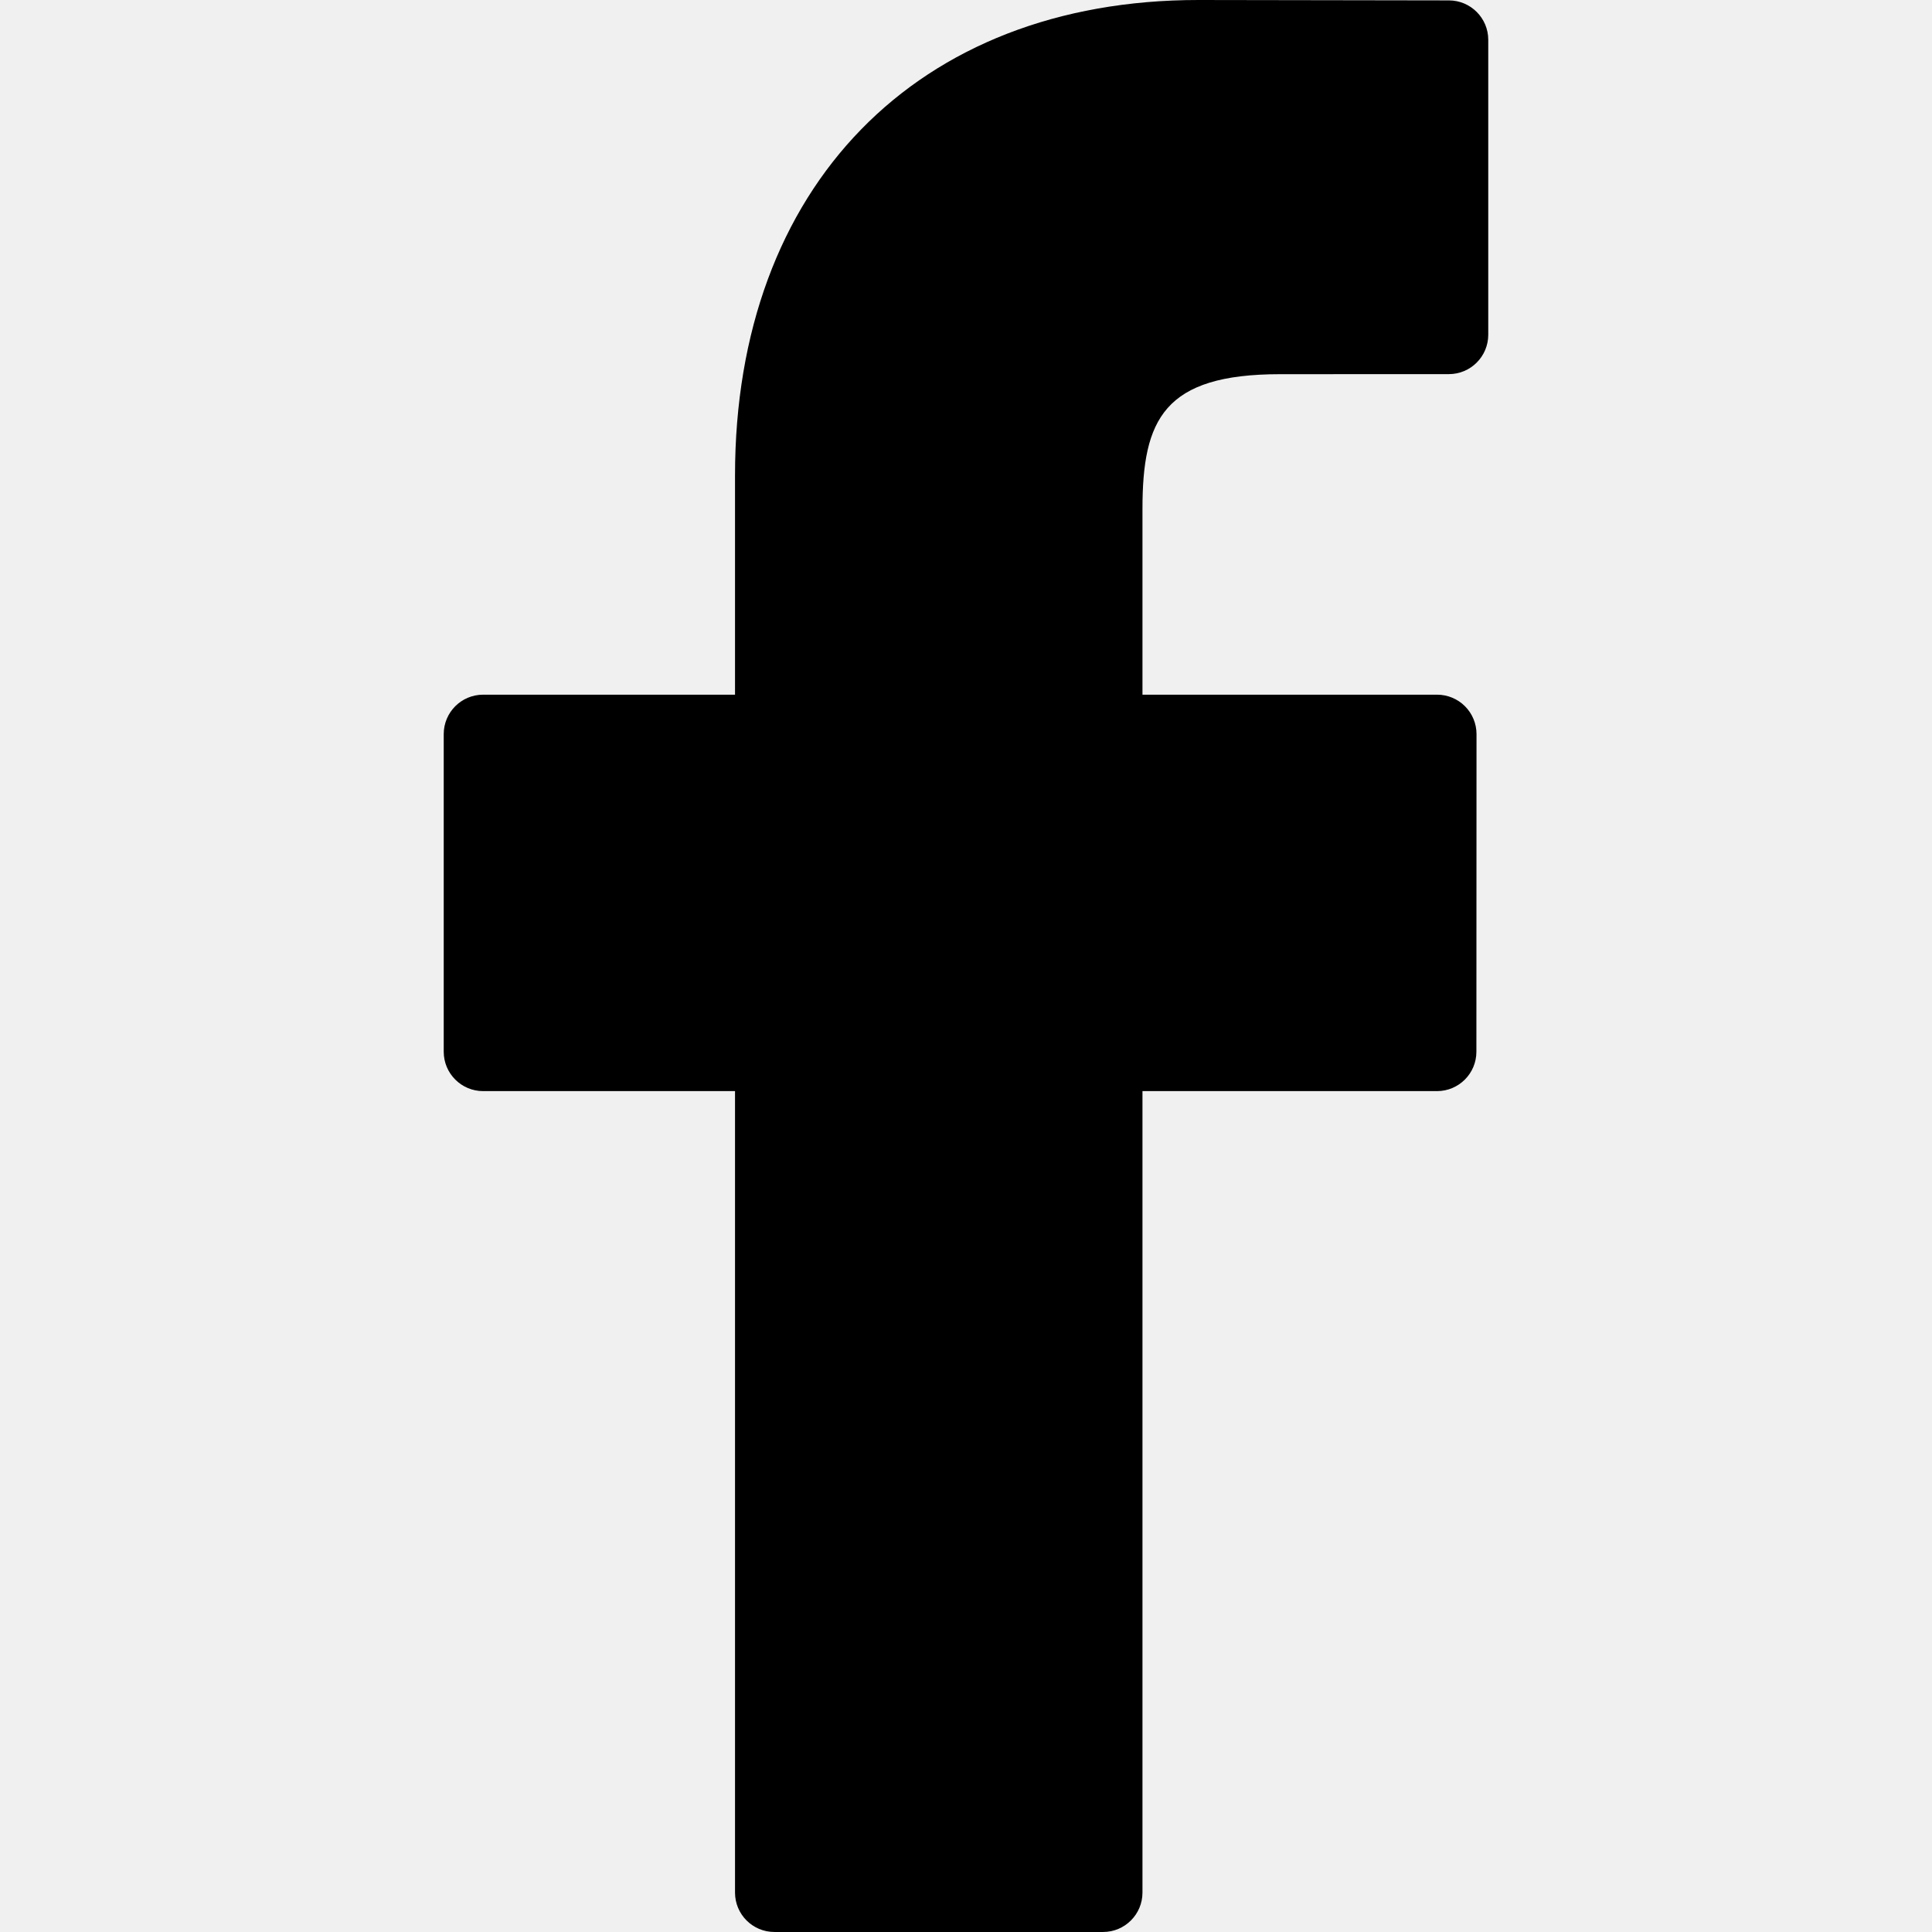
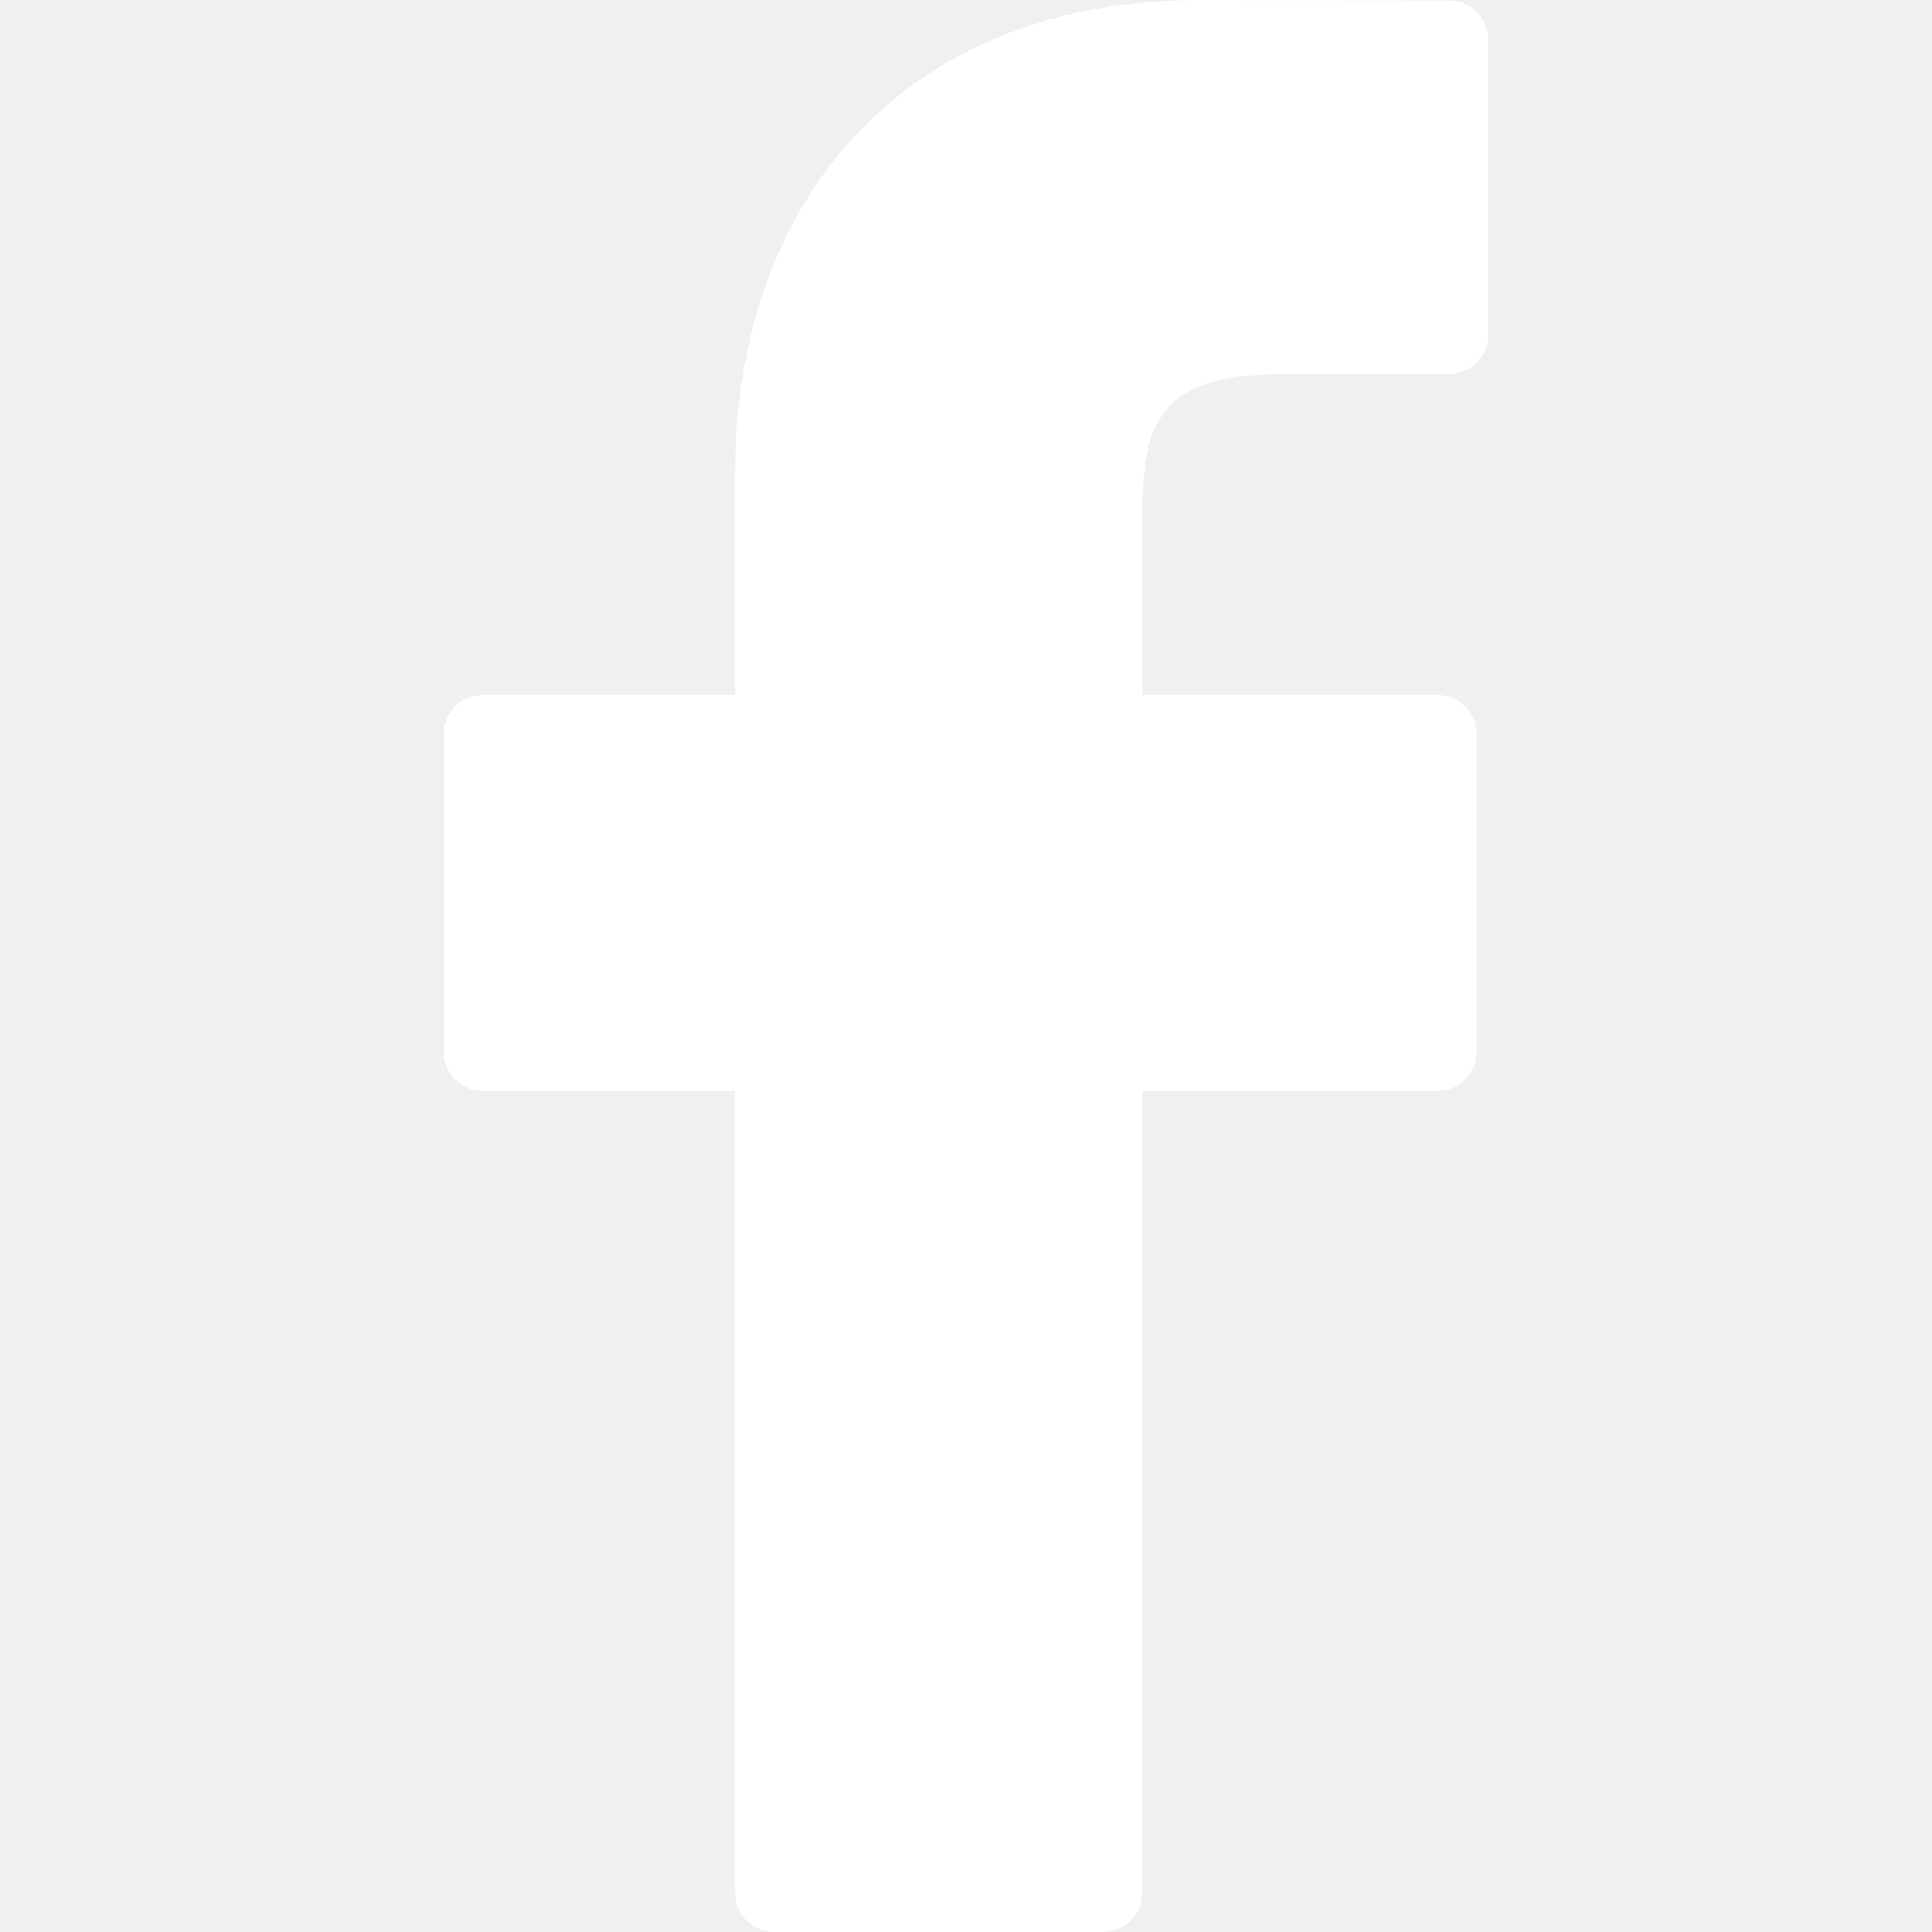
<svg xmlns="http://www.w3.org/2000/svg" version="1.1" id="Capa_1" x="0px" y="0px" width="96.124px" height="96.123px" viewBox="0 0 96.124 96.123" style="enable-background:new 0 0 96.124 96.123;" xml:space="preserve">
  <g>
-     <path d="M72.089,0.02L59.624,0C45.62,0,36.57,9.285,36.57,23.656v10.907H24.037c-1.083,0-1.96,0.878-1.96,1.961v15.803   c0,1.083,0.878,1.96,1.96,1.96h12.533v39.876c0,1.083,0.877,1.96,1.96,1.96h16.352c1.083,0,1.96-0.878,1.96-1.96V54.287h14.654   c1.083,0,1.96-0.877,1.96-1.96l0.006-15.803c0-0.52-0.207-1.018-0.574-1.386c-0.367-0.368-0.867-0.575-1.387-0.575H56.842v-9.246   c0-4.444,1.059-6.7,6.848-6.7l8.397-0.003c1.082,0,1.959-0.878,1.959-1.96V1.98C74.046,0.899,73.17,0.022,72.089,0.02z" />
+     <path style="fill:#ffffff;" d="M72.089,0.02L59.624,0C45.62,0,36.57,9.285,36.57,23.656v10.907H24.037c-1.083,0-1.96,0.878-1.96,1.961v15.803   c0,1.083,0.878,1.96,1.96,1.96h12.533v39.876c0,1.083,0.877,1.96,1.96,1.96h16.352c1.083,0,1.96-0.878,1.96-1.96V54.287h14.654   c1.083,0,1.96-0.877,1.96-1.96l0.006-15.803c0-0.52-0.207-1.018-0.574-1.386c-0.367-0.368-0.867-0.575-1.387-0.575H56.842v-9.246   c0-4.444,1.059-6.7,6.848-6.7l8.397-0.003c1.082,0,1.959-0.878,1.959-1.96V1.98C74.046,0.899,73.17,0.022,72.089,0.02z" />
  </g>
  <g>
</g>
  <g>
</g>
  <g>
</g>
  <g>
</g>
  <g>
</g>
  <g>
</g>
  <g>
</g>
  <g>
</g>
  <g>
</g>
  <g>
</g>
  <g>
</g>
  <g>
</g>
  <g>
</g>
  <g>
</g>
  <g>
</g>
</svg>
